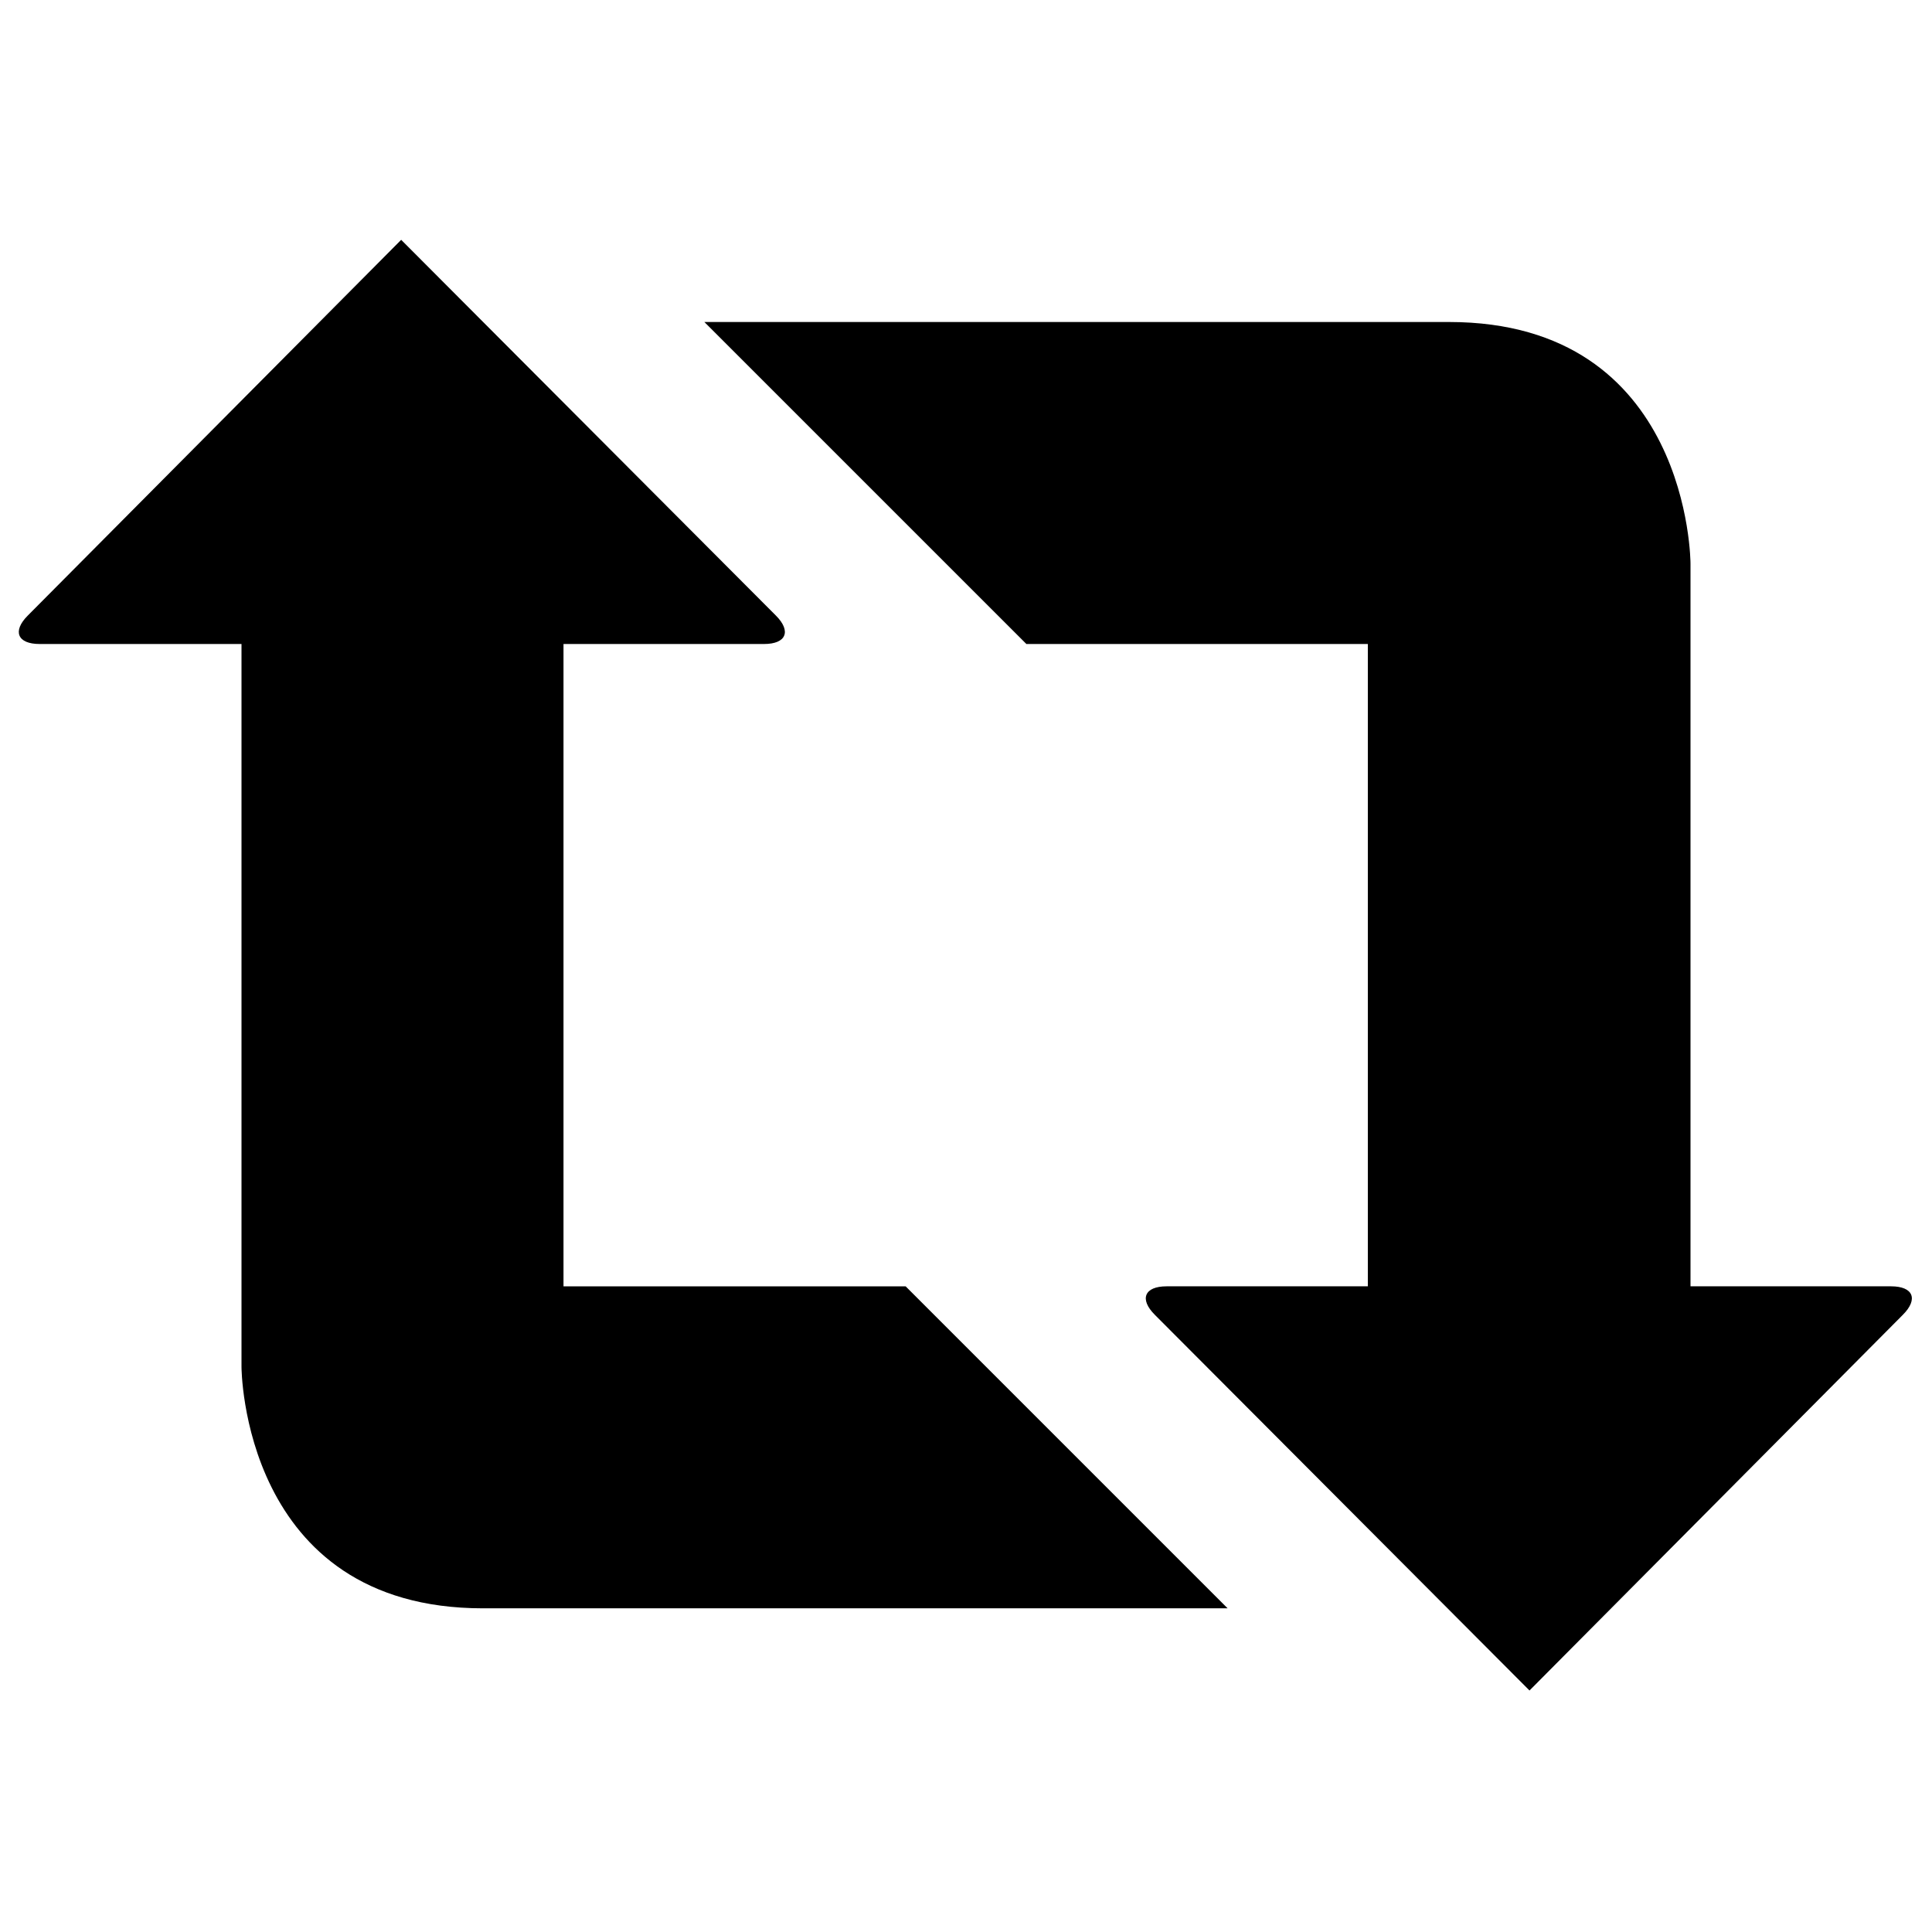
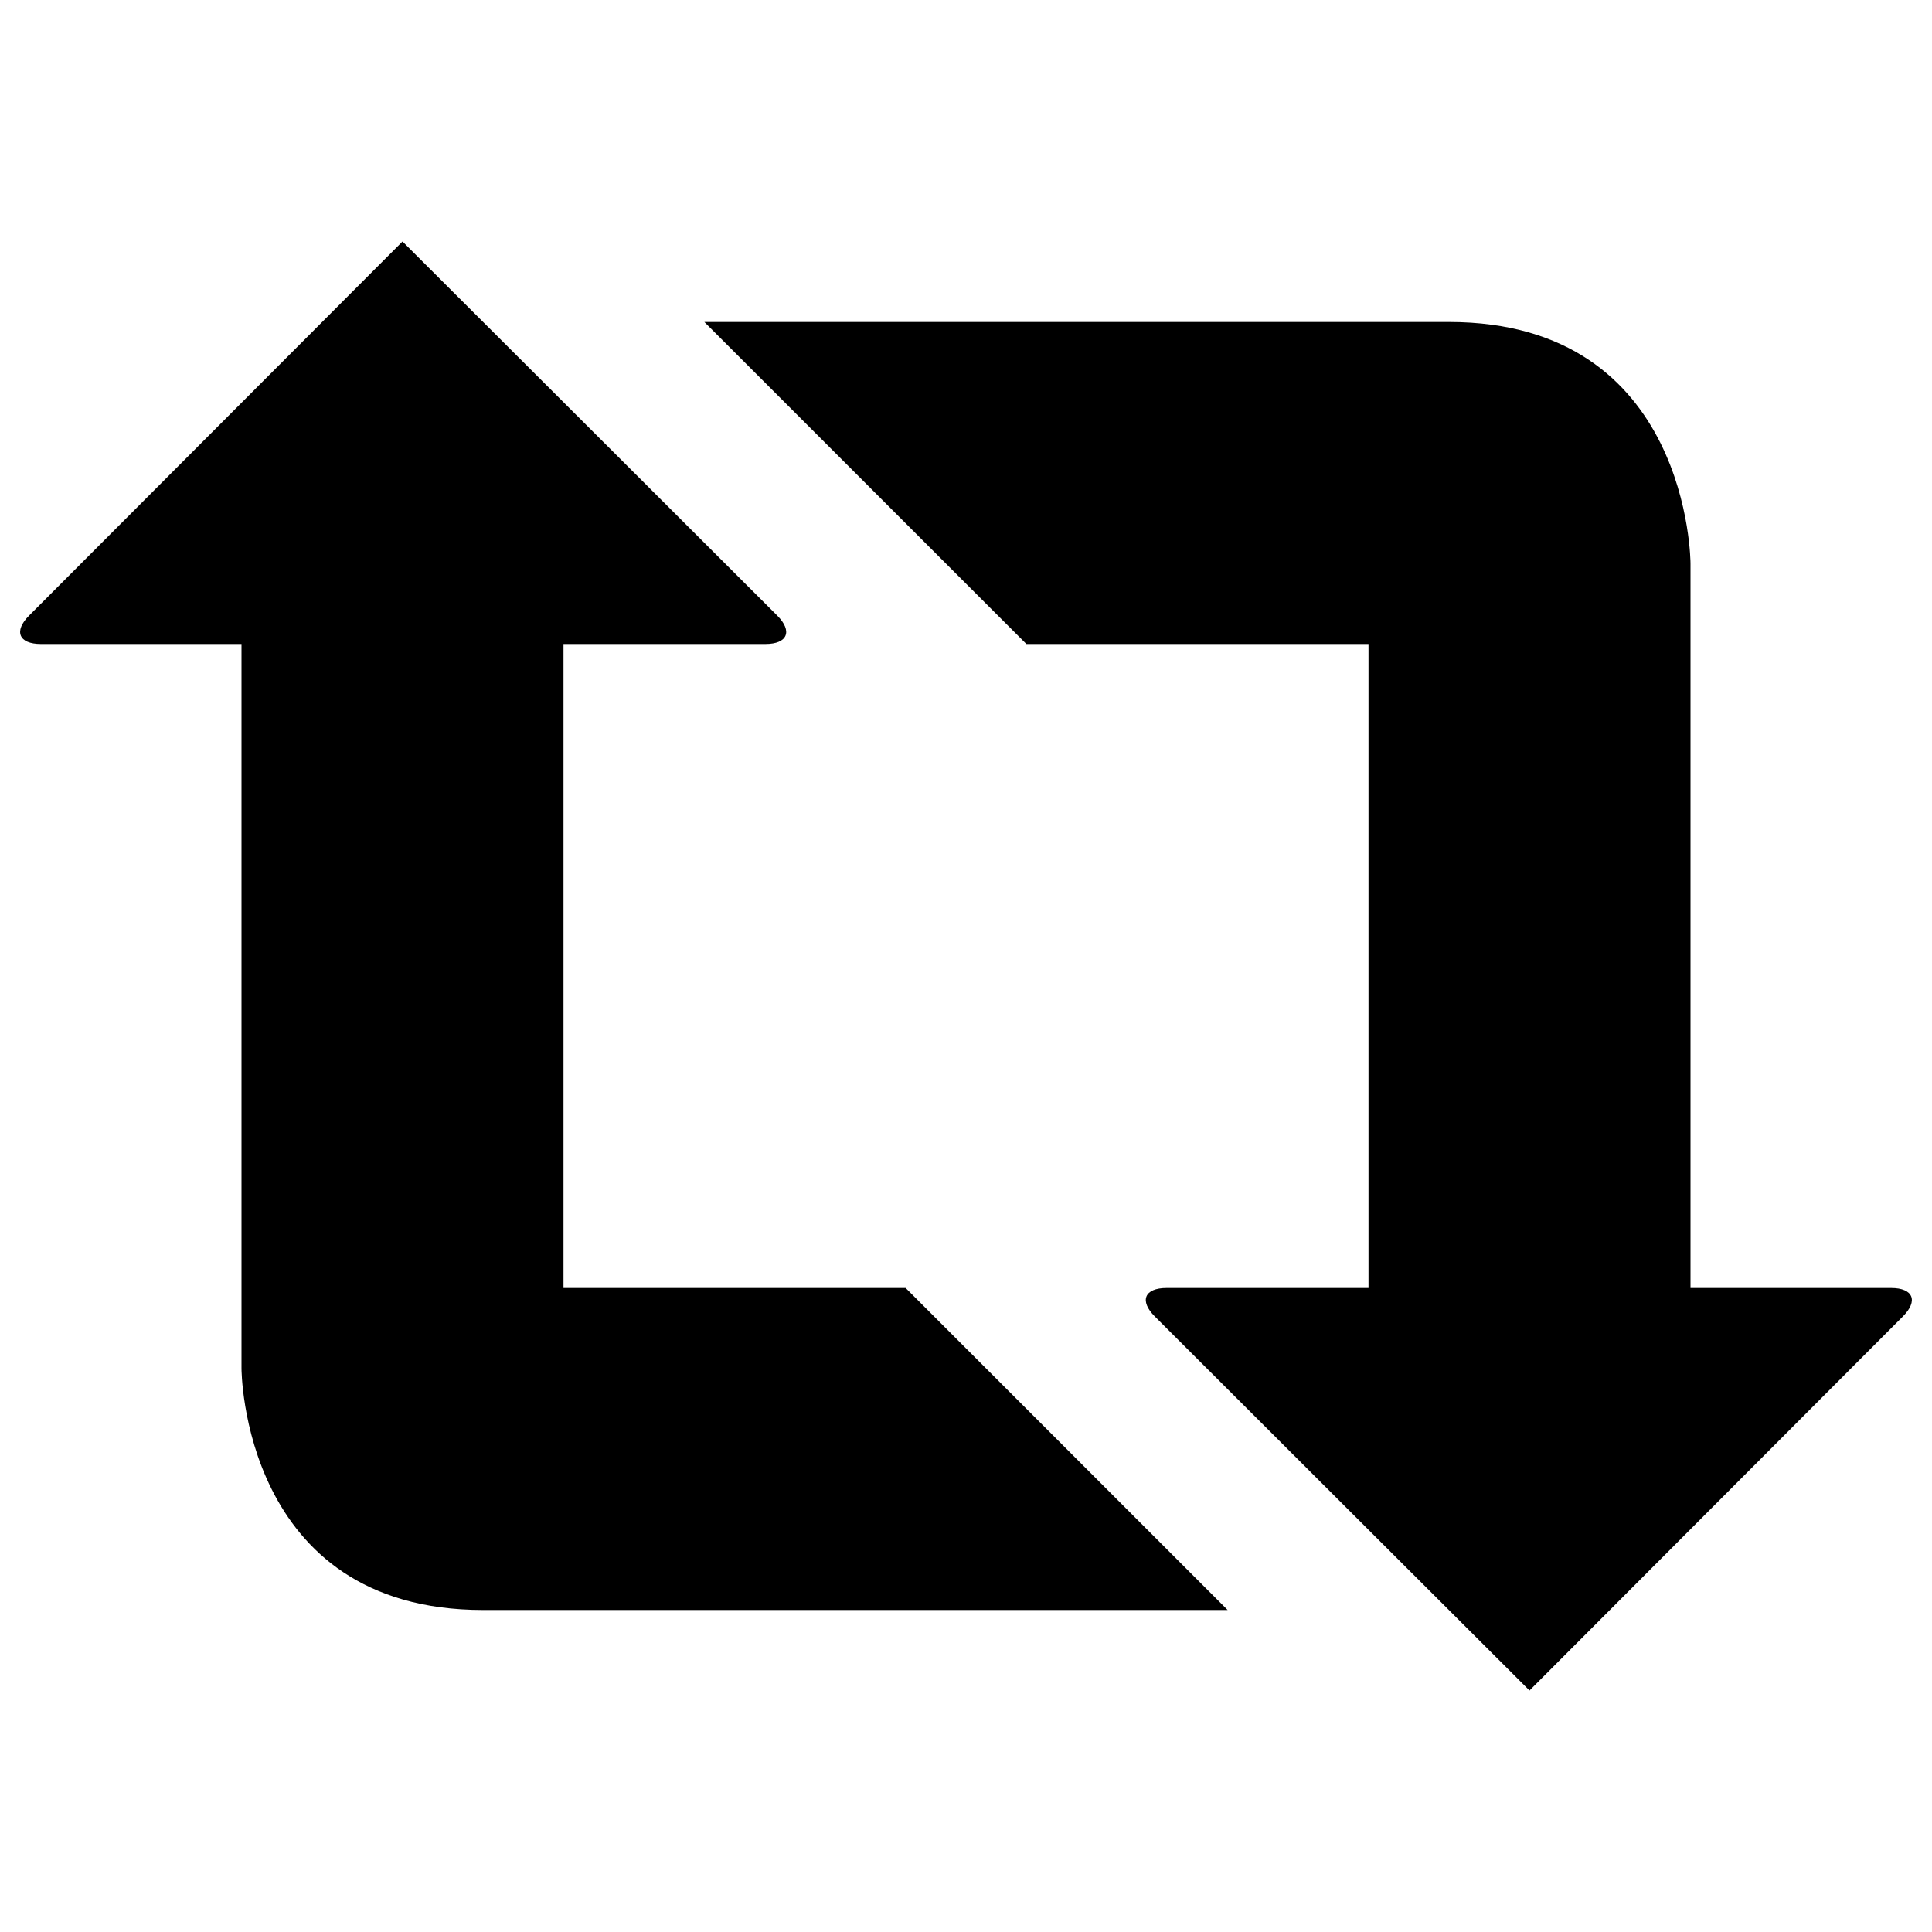
<svg xmlns="http://www.w3.org/2000/svg" version="1.1" id="Layer_1" x="0px" y="0px" width="1152px" height="1152px" viewBox="0 0 1152 1152" enable-background="new 0 0 1152 1152" xml:space="preserve">
-   <path d="M1008,336c0,0,0-144-144-144c-192,0-444,0-444,0l192,192l203.605,0v383h-120c-13.2,0-16.363,7.637-7.029,16.971  L911.999,1008l222.636-224.029c9.334-9.334,6.171-16.971-7.029-16.971H1008V336z" />
-   <path d="M732,959.001l-192-192H336V384h119.606c13.2,0,16.363-7.637,7.029-16.971L239.213,143L16.578,367.029  C7.244,376.363,10.406,384,23.606,384H144v431.001c0,0,0,144,144,144C480,959.001,732,959.001,732,959.001z" />
+   <path d="M1008,336c0,0,0-144-144-144c-192,0-444,0-444,0l192,192h204v384H695.605c-13.2,0-16.363,7.637-7.029,16.971L912,1008  l222.635-223.029c9.334-9.334,6.171-16.971-7.029-16.971H1008V336z" />
+   <path d="M144,816c0,0,0,144,144,144c192,0,444,0,444,0L540,768H336V384h120.395c13.2,0,16.363-7.637,7.029-16.971L240,144  L17.365,367.029C8.031,376.363,11.194,384,24.395,384H144V816z" />
</svg>
